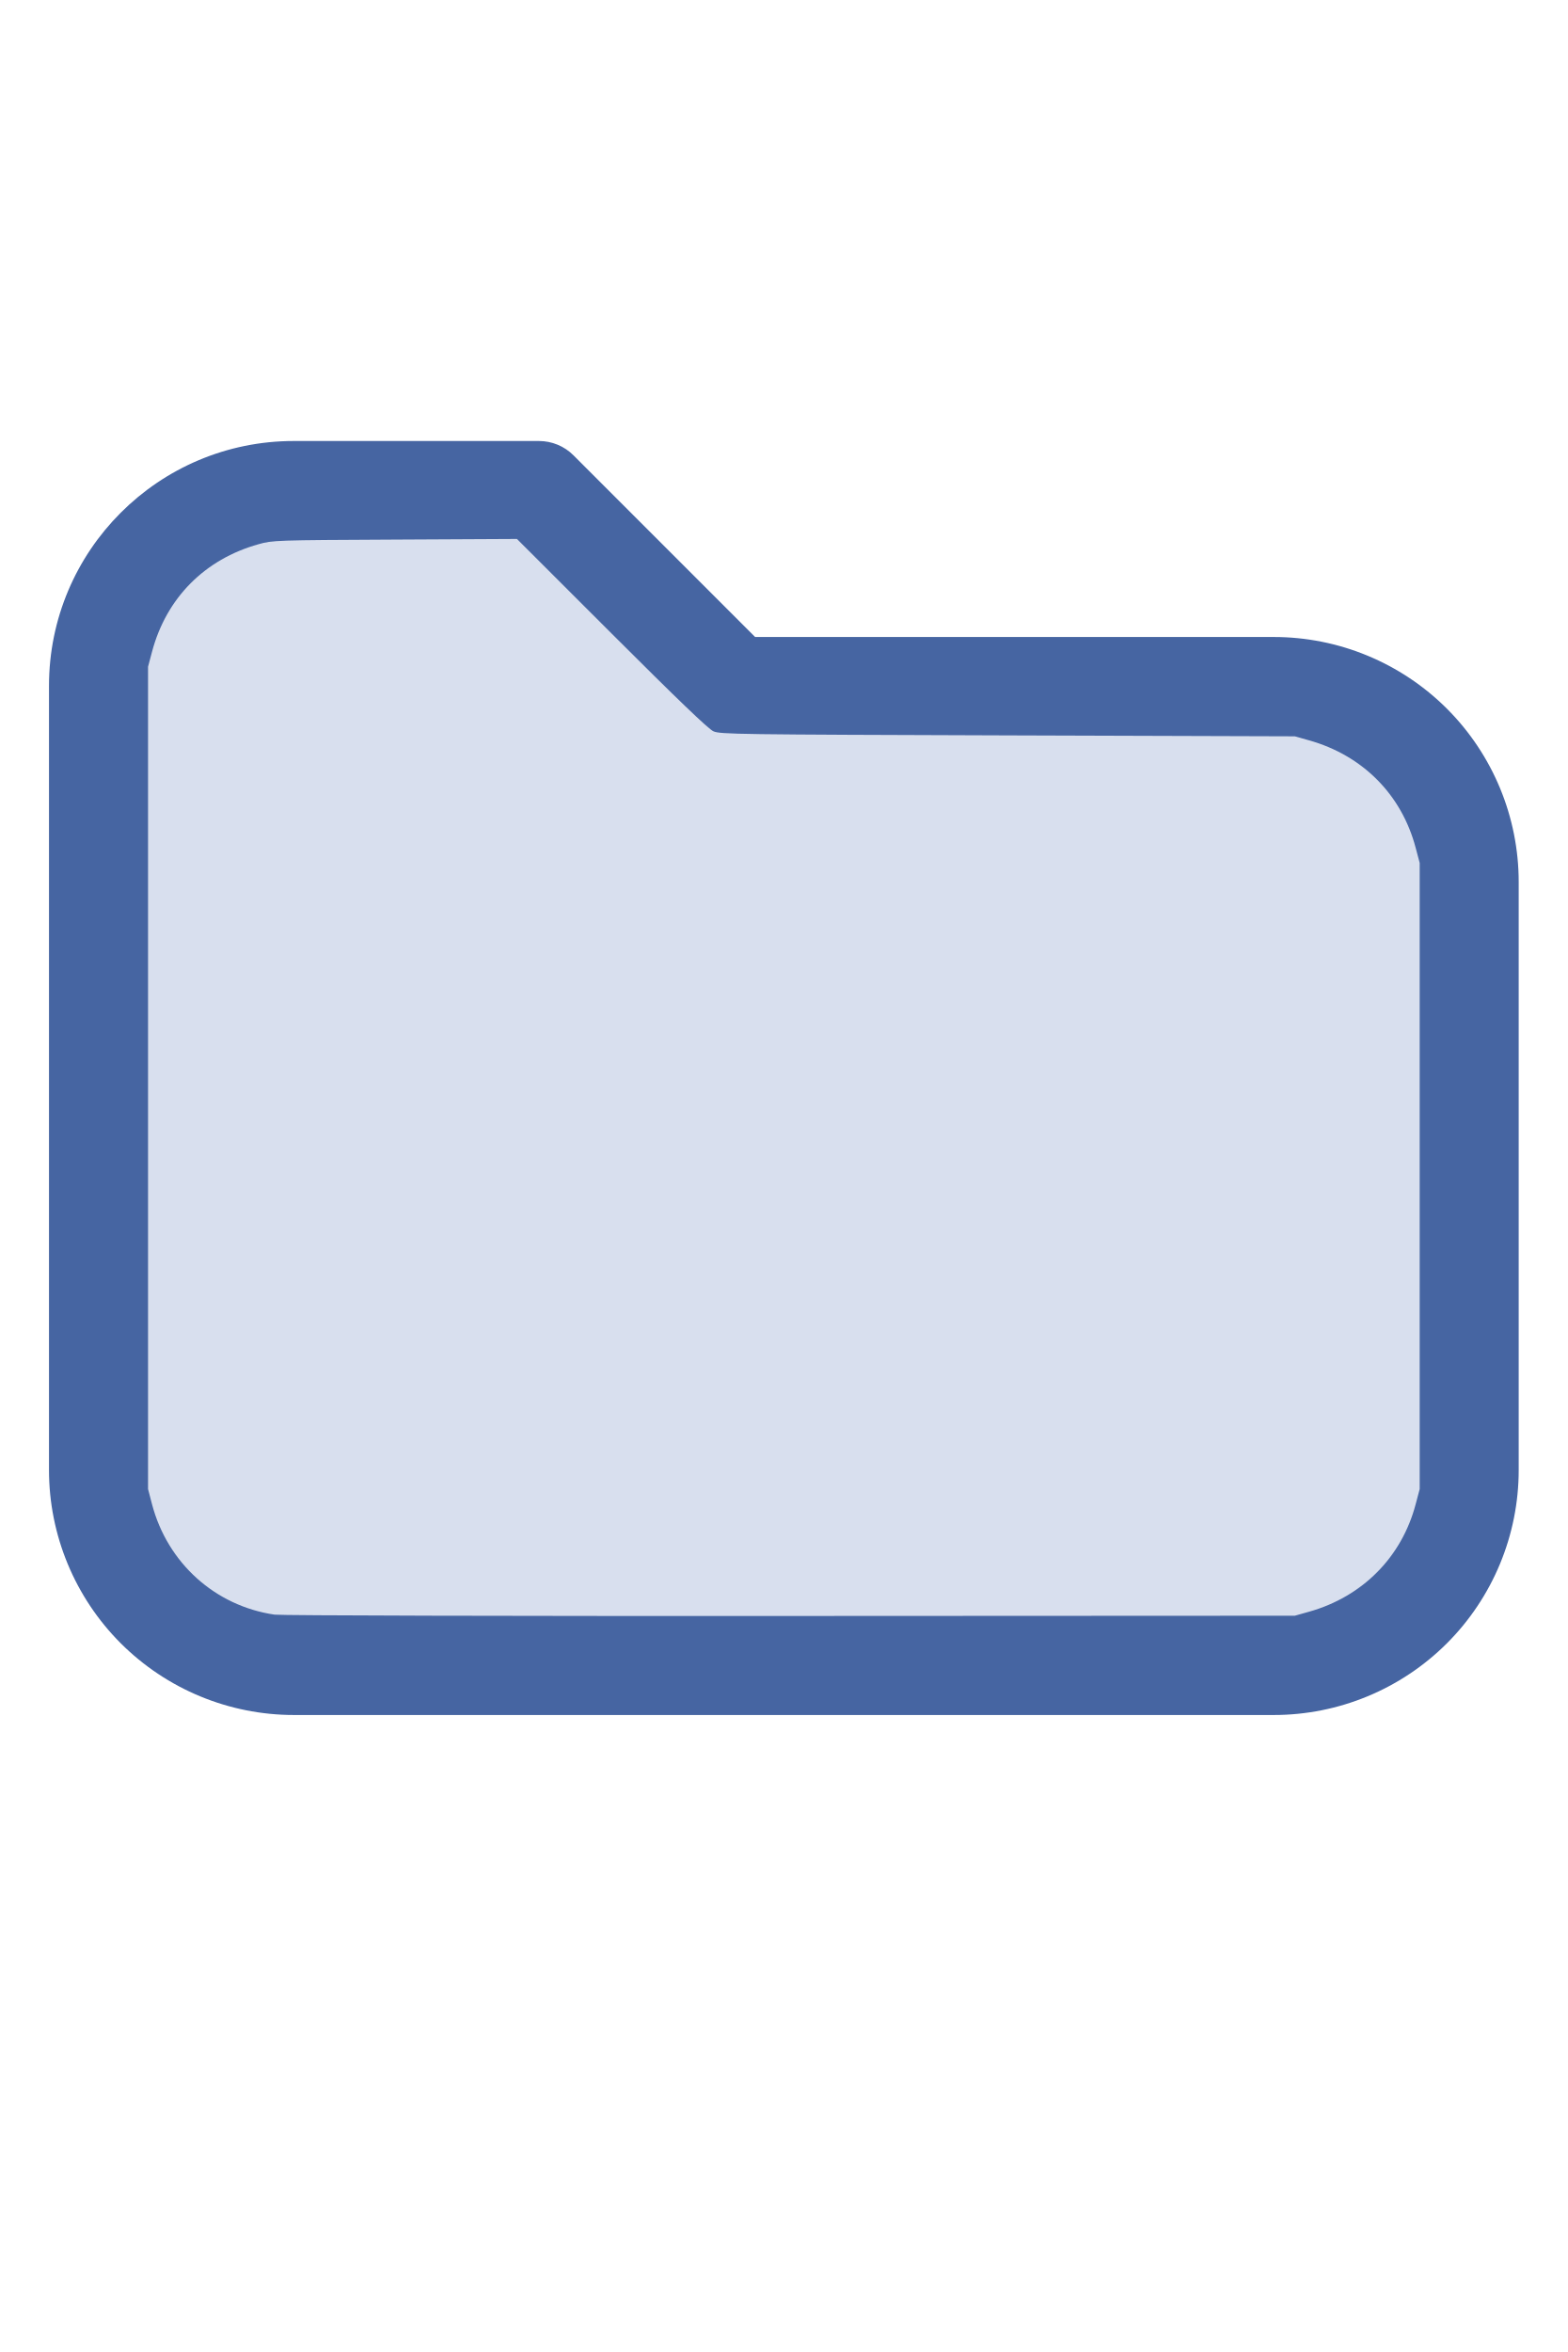
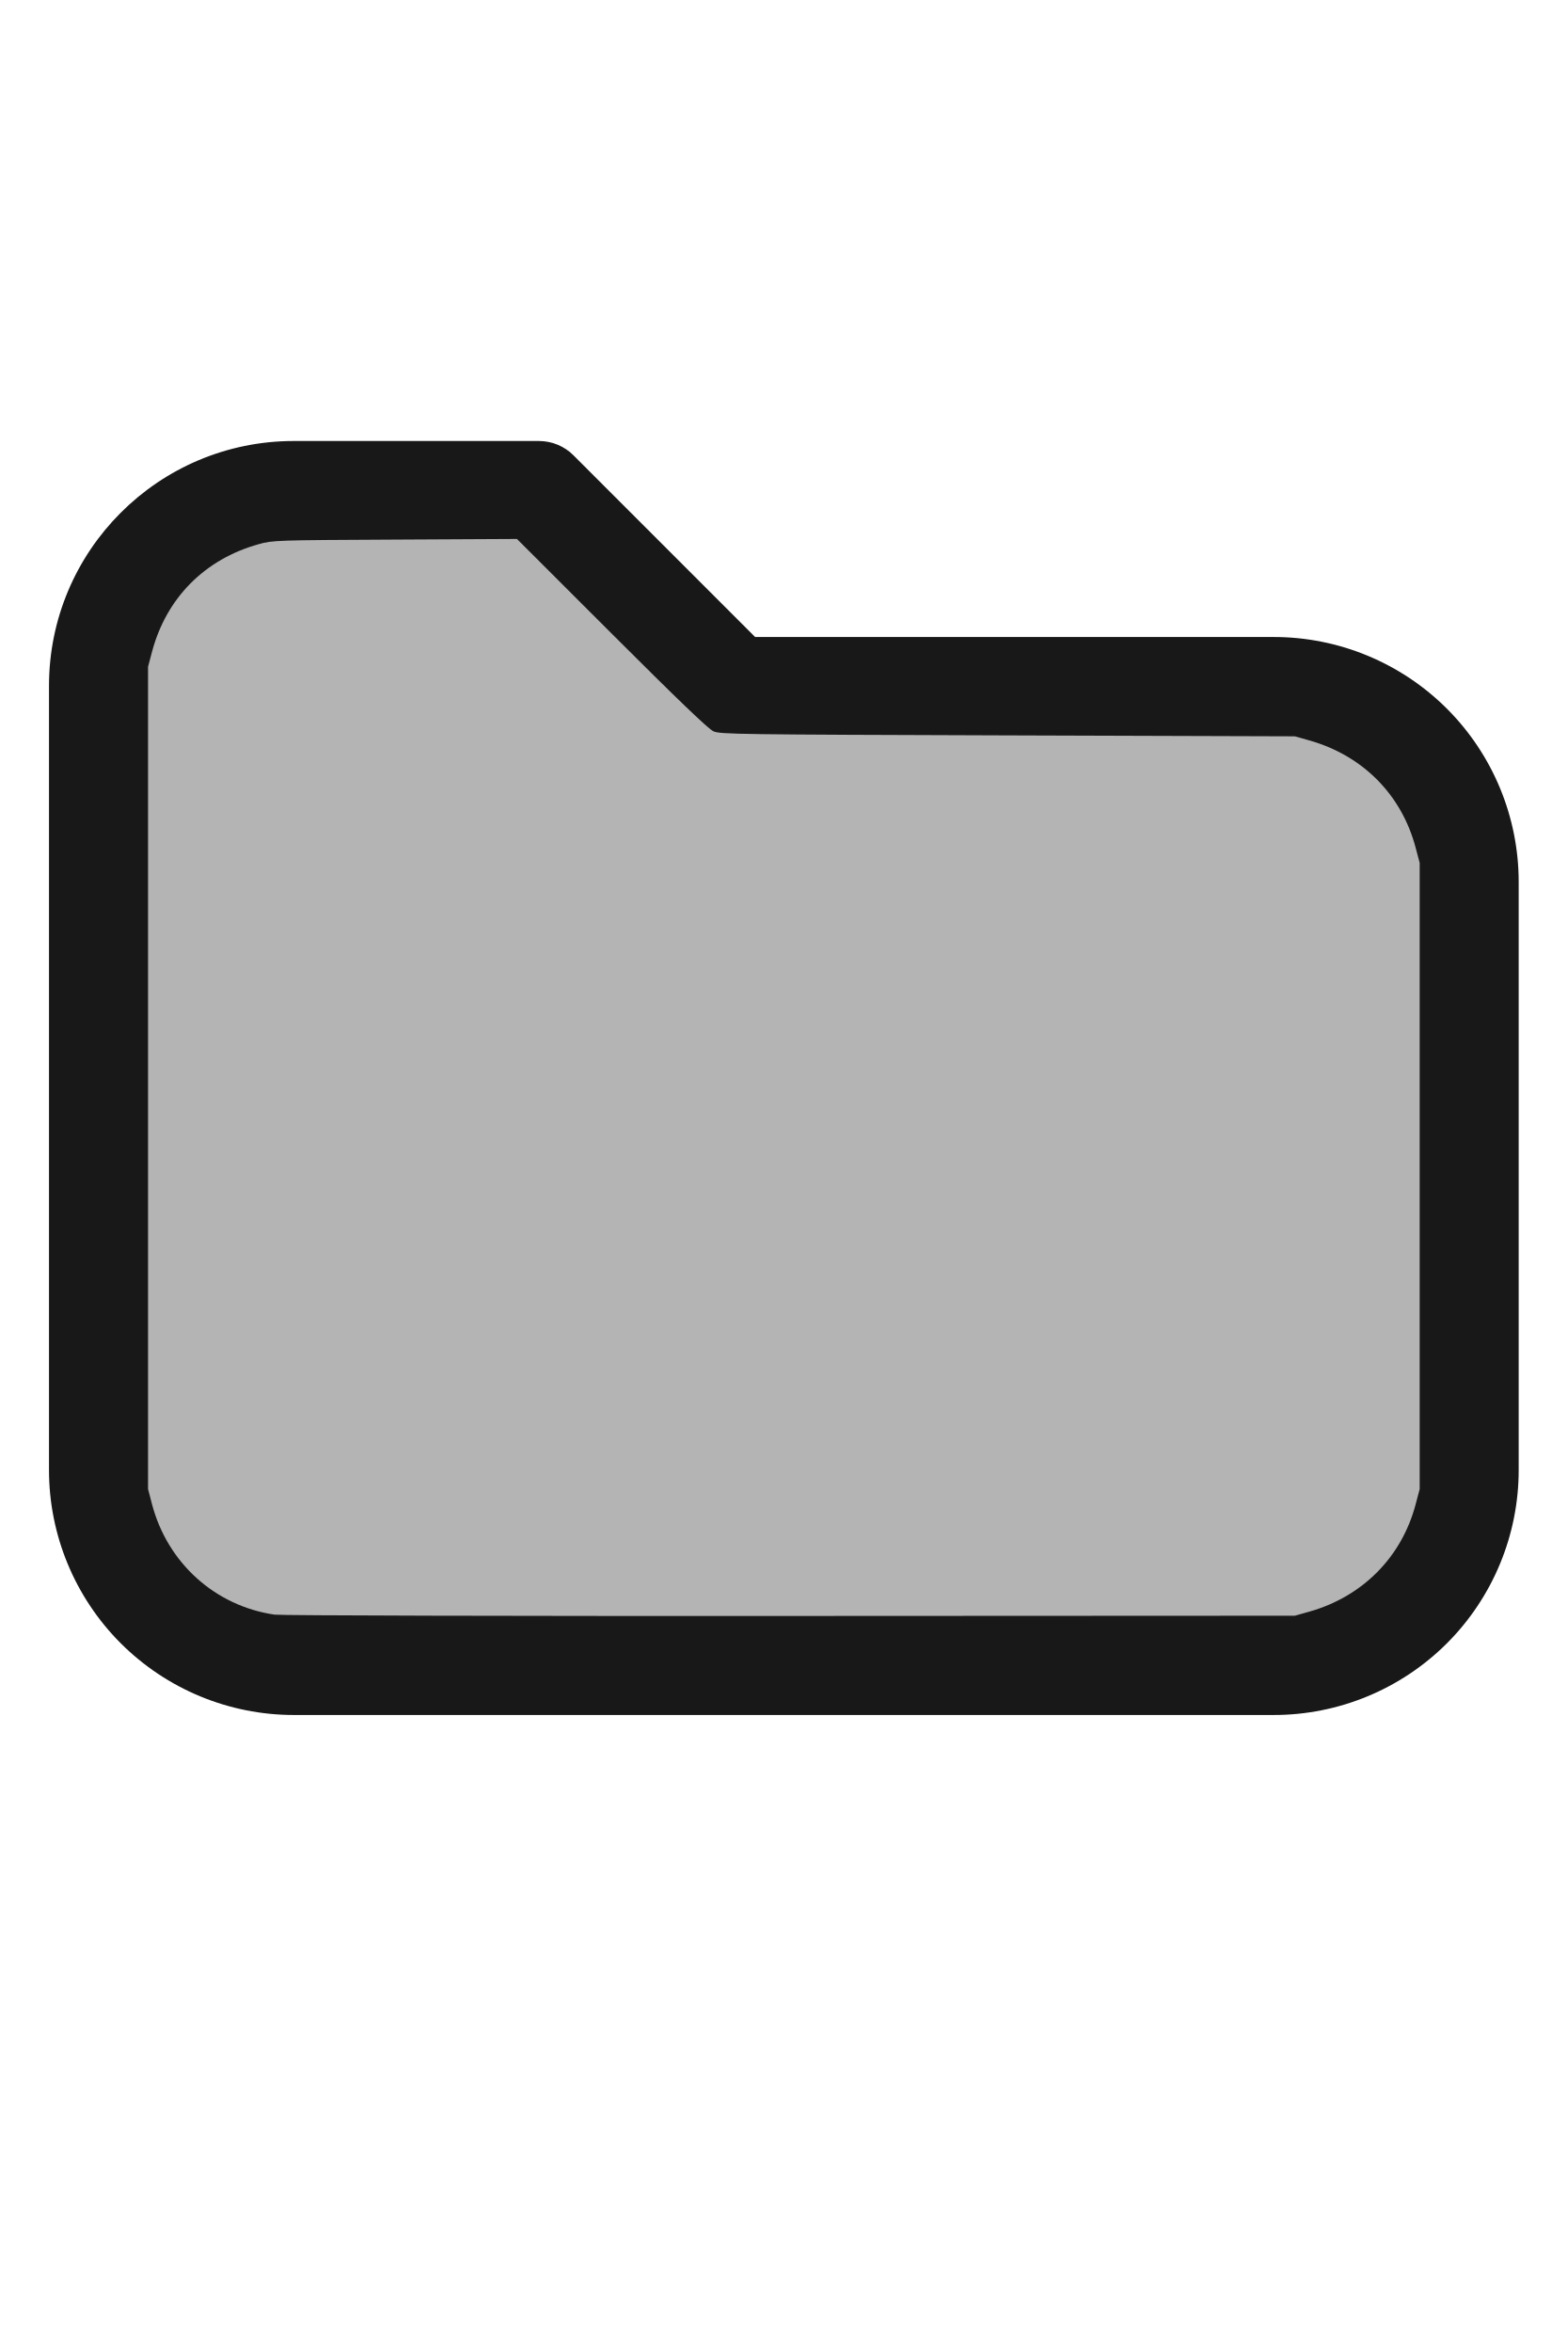
<svg xmlns="http://www.w3.org/2000/svg" version="1.1" width="16" height="24" viewBox="0 0 32 32" xml:space="preserve">
-   <g style="fill:#4665A2;">
+   <g style="fill:#181818;">
    <path d="M1,5.998l-0,16.002c-0,1.326 0.527,2.598 1.464,3.536c0.938,0.937 2.21,1.464 3.536,1.464c5.322,0 14.678,-0 20,0c1.326,0 2.598,-0.527 3.536,-1.464c0.937,-0.938 1.464,-2.21 1.464,-3.536c0,-3.486 0,-8.514 0,-12c0,-1.326 -0.527,-2.598 -1.464,-3.536c-0.938,-0.937 -2.21,-1.464 -3.536,-1.464c-0,0 -10.586,0 -10.586,0c0,-0 -3.707,-3.707 -3.707,-3.707c-0.187,-0.188 -0.442,-0.293 -0.707,-0.293l-5.002,0c-2.76,0 -4.998,2.238 -4.998,4.998Zm2,-0l-0,16.002c-0,0.796 0.316,1.559 0.879,2.121c0.562,0.563 1.325,0.879 2.121,0.879l20,0c0.796,0 1.559,-0.316 2.121,-0.879c0.563,-0.562 0.879,-1.325 0.879,-2.121c0,-3.486 0,-8.514 0,-12c0,-0.796 -0.316,-1.559 -0.879,-2.121c-0.562,-0.563 -1.325,-0.879 -2.121,-0.879c-7.738,0 -11,0 -11,0c-0.265,0 -0.52,-0.105 -0.707,-0.293c-0,0 -3.707,-3.707 -3.707,-3.707c-0,0 -4.588,0 -4.588,0c-1.656,0 -2.998,1.342 -2.998,2.998Z" />
  </g>
-   <g style="fill:#D8DFEE;stroke-width:0;">
+   <g style="fill:#B4B4B4;stroke-width:0;">
    <path d="M 5.606,24.952 C 4.392,24.775 3.42,23.9 3.103,22.699 L 3.022,22.389 V 13.998 5.606 L 3.104,5.298 C 3.396,4.203 4.18,3.412 5.279,3.106 5.565,3.026 5.615,3.024 8.061,3.012 l 2.491,-0.013 1.932,1.93 c 1.344,1.343 1.976,1.95 2.078,1.995 0.137,0.062 0.474,0.066 6.007,0.084 l 5.861,0.019 0.291,0.082 c 1.095,0.308 1.89,1.109 2.176,2.193 l 0.082,0.309 V 16 22.389 l -0.082,0.309 c -0.284,1.079 -1.086,1.888 -2.176,2.194 l -0.291,0.082 -10.303,0.005 c -5.7,0.003 -10.4,-0.009 -10.521,-0.027 z" />
  </g>
</svg>
